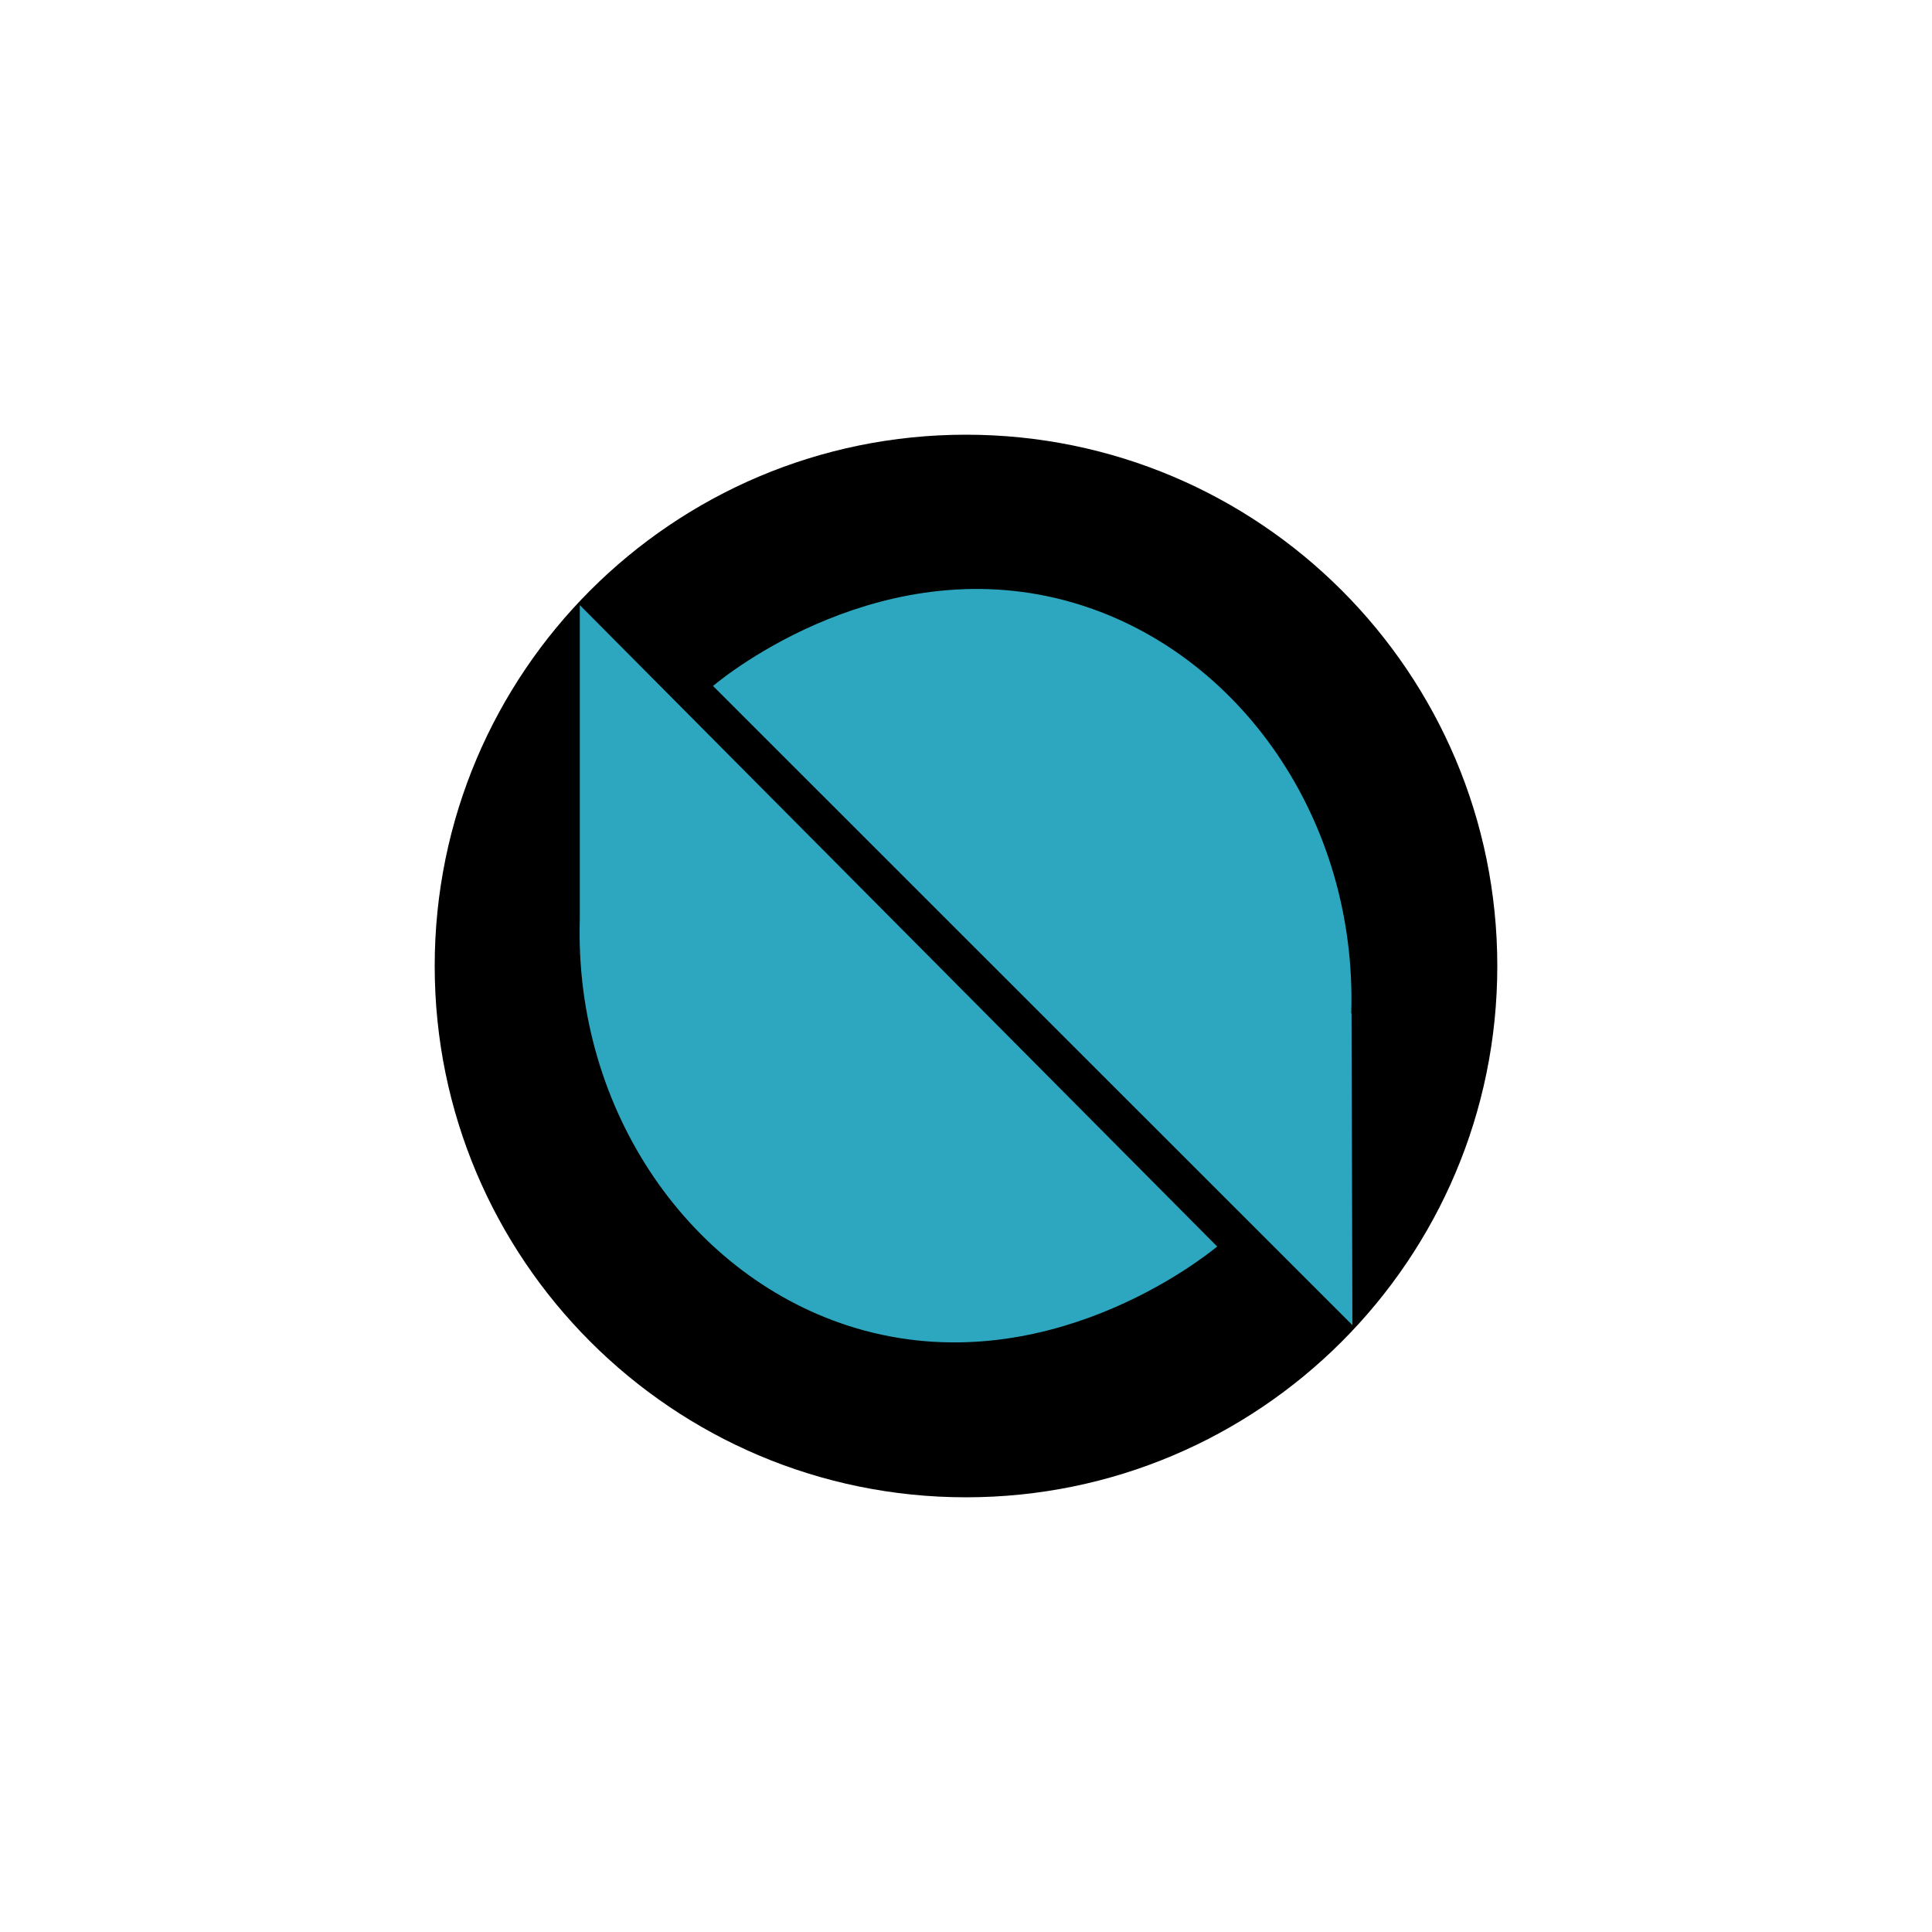
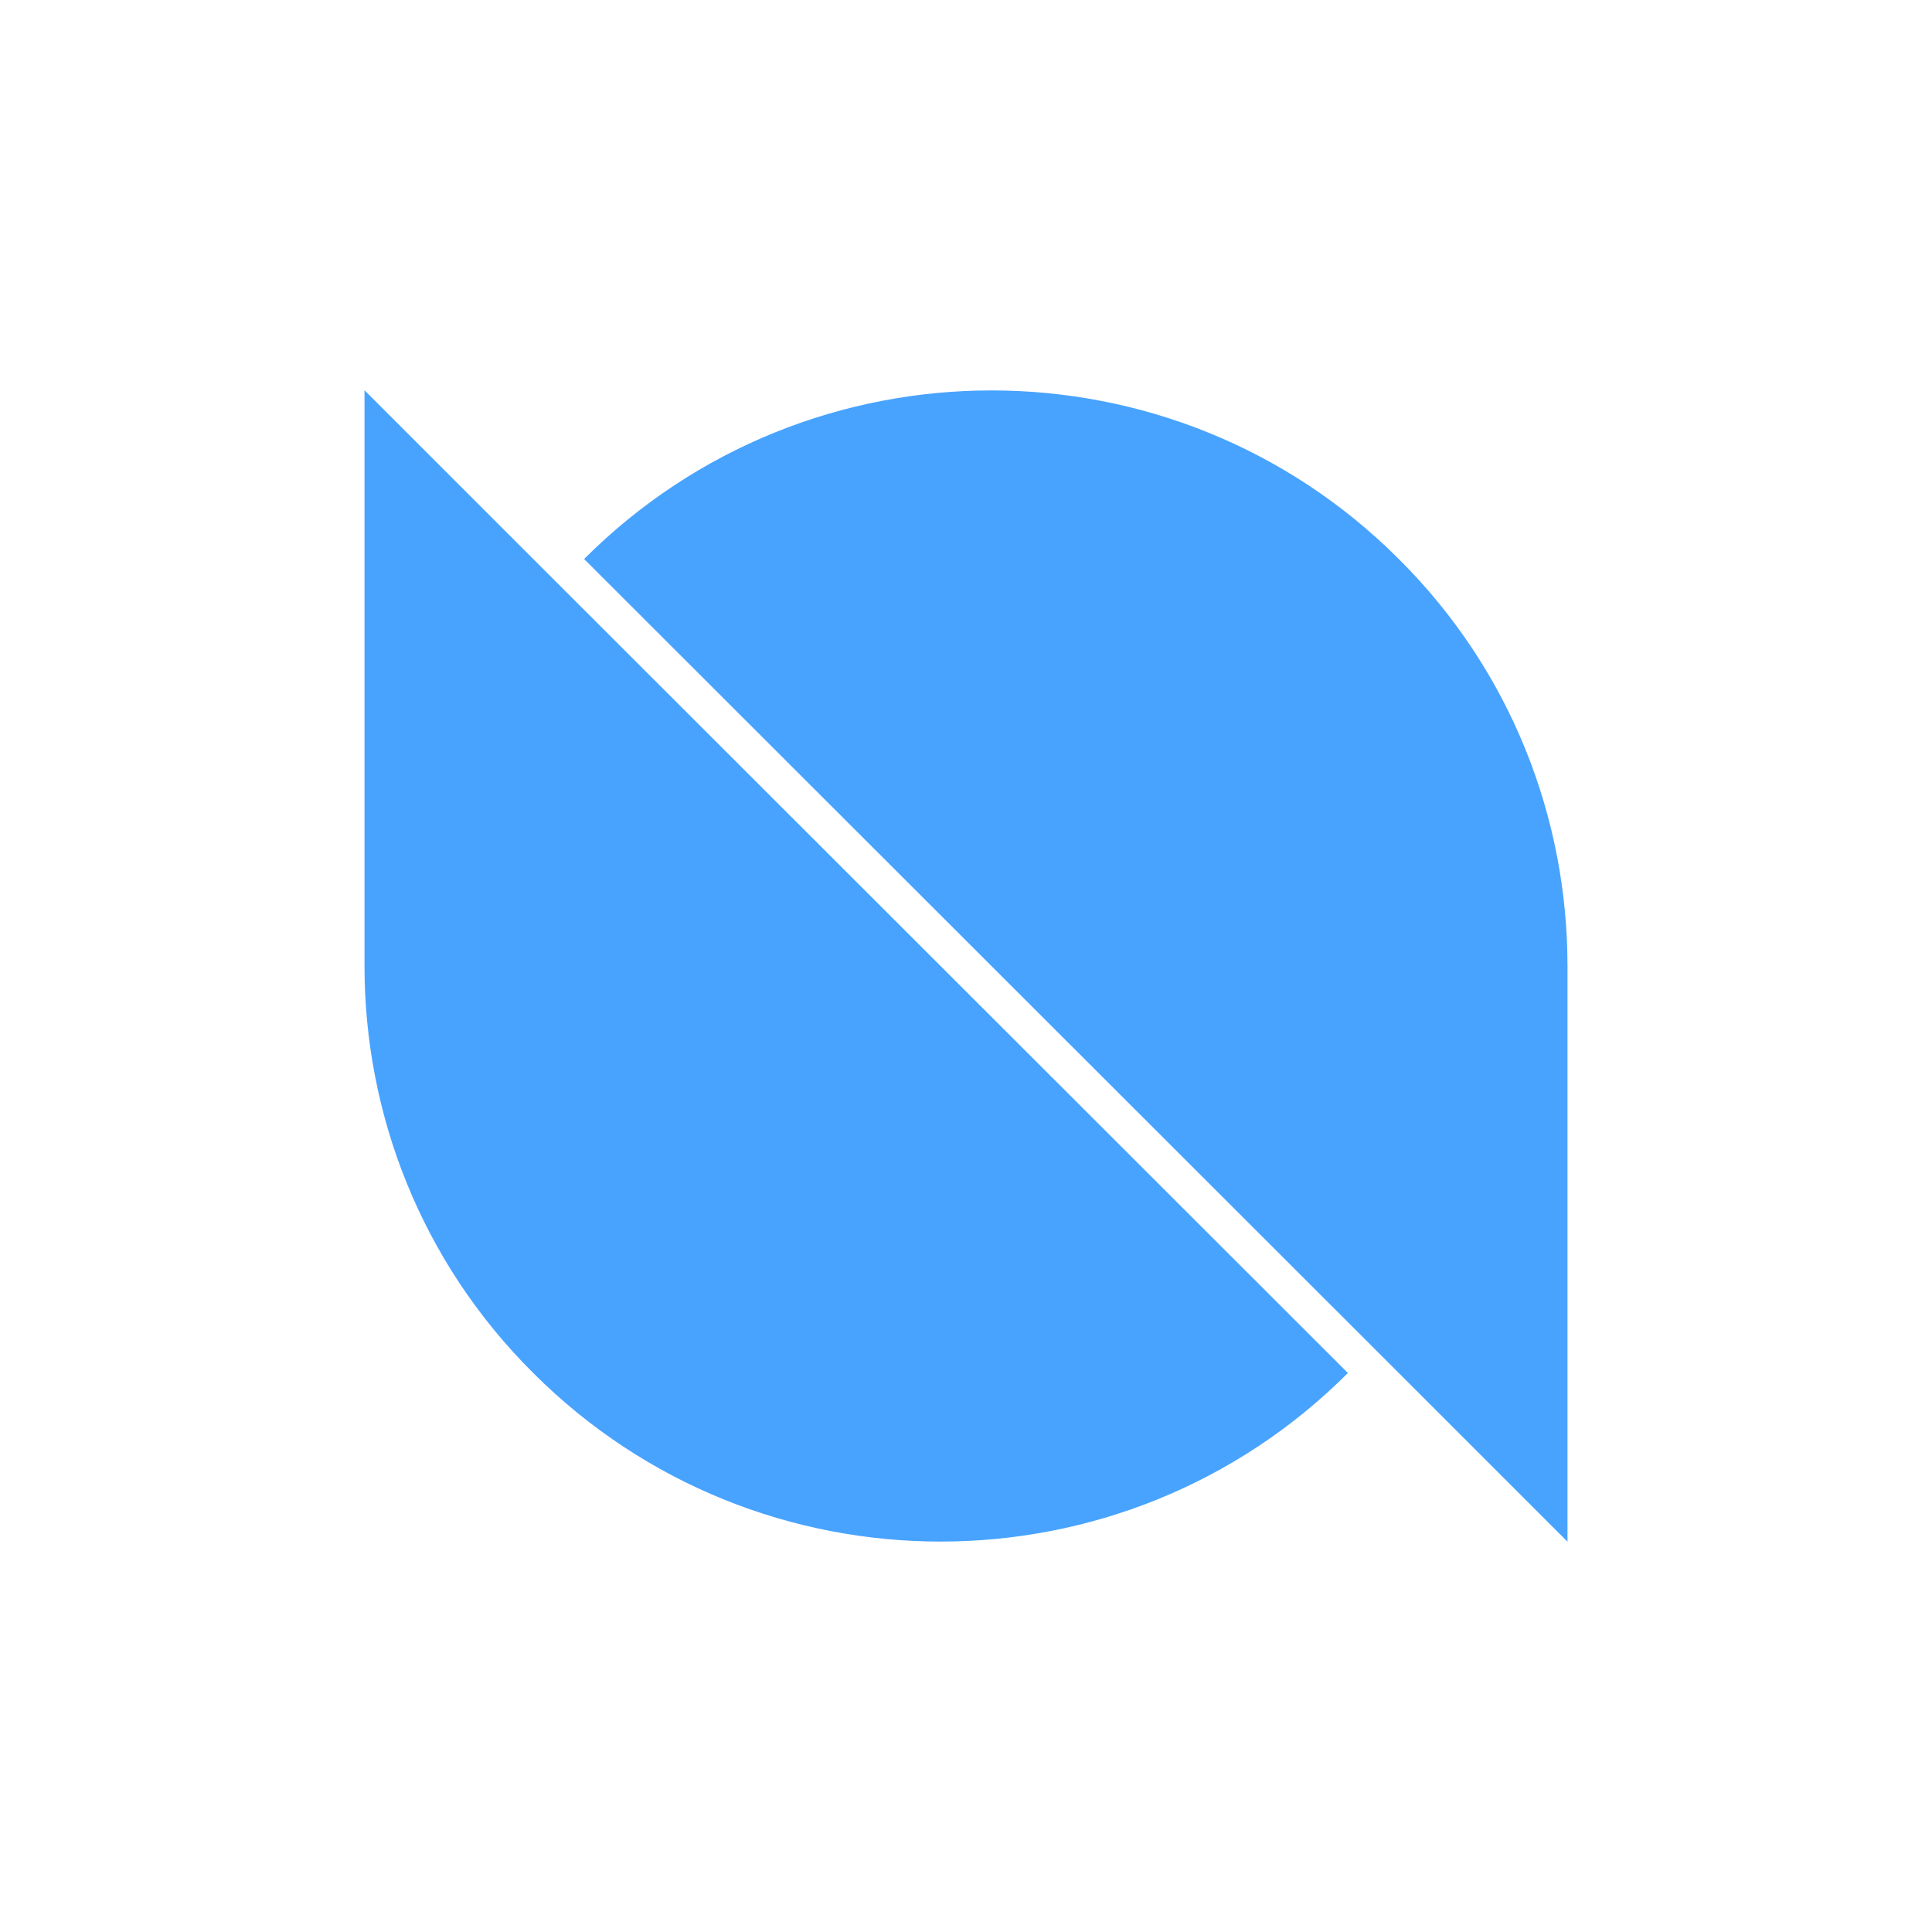
- <svg xmlns="http://www.w3.org/2000/svg" width="375" zoomAndPan="magnify" viewBox="0 0 375 375" height="375" preserveAspectRatio="xMidYMid meet" version="1.0">
-   <defs>
-     <clipPath id="clip-0">
-       <path d="M 112.5 114.312 L 262.5 114.312 L 262.5 260.562 L 112.5 260.562 Z M 112.5 114.312 " clip-rule="nonzero" />
+ <svg xmlns="http://www.w3.org/2000/svg" xmlns:xlink="http://www.w3.org/1999/xlink" version="1.1" id="Layer_1" x="0px" y="0px" viewBox="0 0 300 300" style="enable-background:new 0 0 300 300;" xml:space="preserve">
+   <style type="text/css">
+ 	.st0{clip-path:url(#SVGID_2_);fill:#48A3FF;}
+ </style>
+   <g>
+     <defs>
+       <rect id="SVGID_1_" width="300" height="300" />
+     </defs>
+     <clipPath id="SVGID_2_">
+       <use xlink:href="#SVGID_1_" style="overflow:visible;" />
    </clipPath>
-   </defs>
-   <rect x="-37.5" width="450" fill="rgb(100%, 100%, 100%)" y="-37.5" height="450" fill-opacity="1" />
-   <rect x="-37.5" width="450" fill="rgb(100%, 100%, 100%)" y="-37.5" height="450" fill-opacity="1" />
-   <rect x="-37.5" width="450" fill="rgb(100%, 100%, 100%)" y="-37.5" height="450" fill-opacity="1" />
-   <path fill="rgb(0%, 0%, 0%)" d="M 187.5 84.375 C 130.547 84.375 84.375 130.547 84.375 187.5 C 84.375 244.453 130.547 290.625 187.5 290.625 C 244.453 290.625 290.625 244.453 290.625 187.5 C 290.625 130.547 244.453 84.375 187.5 84.375 Z M 187.5 84.375 " fill-opacity="1" fill-rule="nonzero" />
-   <g clip-path="url(#clip-0)">
-     <path fill="rgb(17.65%, 65.489%, 74.899%)" d="M 112.539 178.414 L 112.539 117.445 L 236.254 241.949 C 233.688 244.062 202.816 268.73 166.039 257.762 C 134.105 248.184 111.426 215.668 112.539 178.414 Z M 262.332 196.68 L 262.5 257.207 L 138.398 133.145 C 140.961 130.973 171.777 106.195 208.555 117.055 C 240.656 126.574 263.449 159.203 262.277 196.68 Z M 262.332 196.68 " fill-opacity="1" fill-rule="nonzero" />
+     <path class="st0" d="M82.8,86.8L82.8,86.8L56.6,60.6V150c0,22.9,8.7,45.8,26.2,63.2c34.9,34.9,91.6,34.9,126.5,0L82.8,86.8z" />
+     <path class="st0" d="M217.2,213.2L217.2,213.2l26.2,26.2V150c0-22.9-8.7-45.8-26.2-63.2c-34.9-34.9-91.6-34.9-126.5,0L217.2,213.2z   " />
  </g>
</svg>
